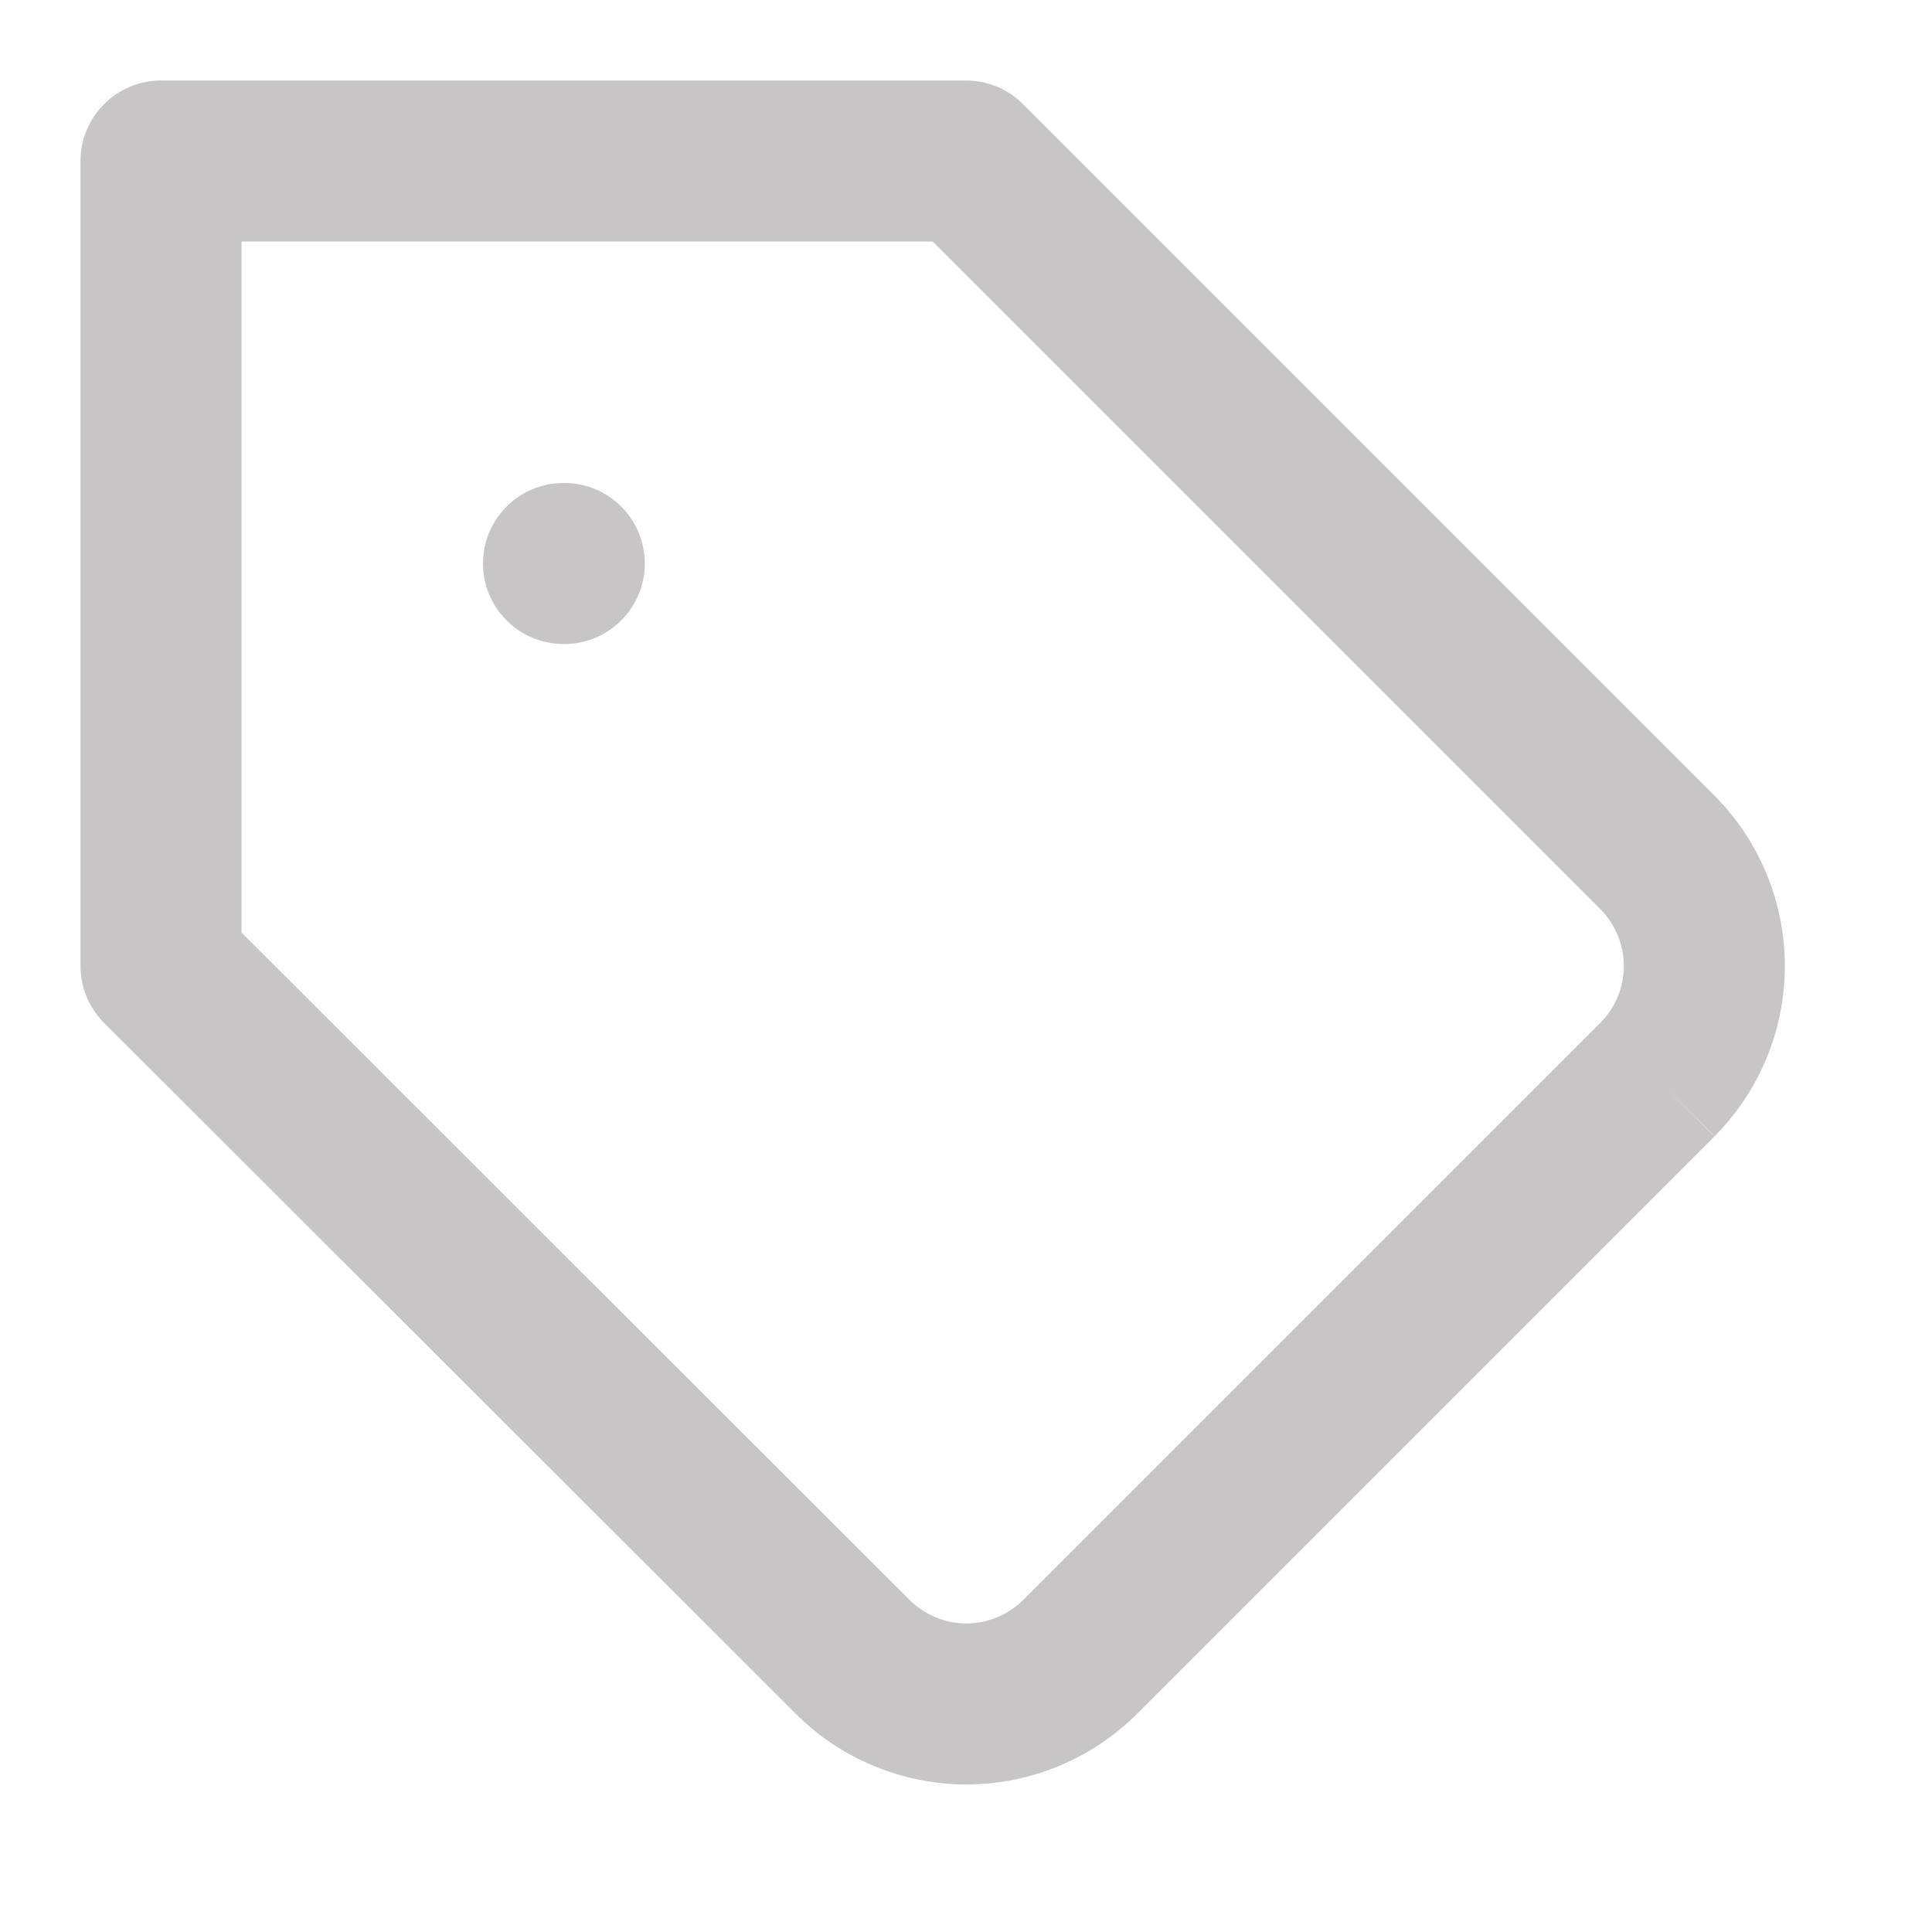
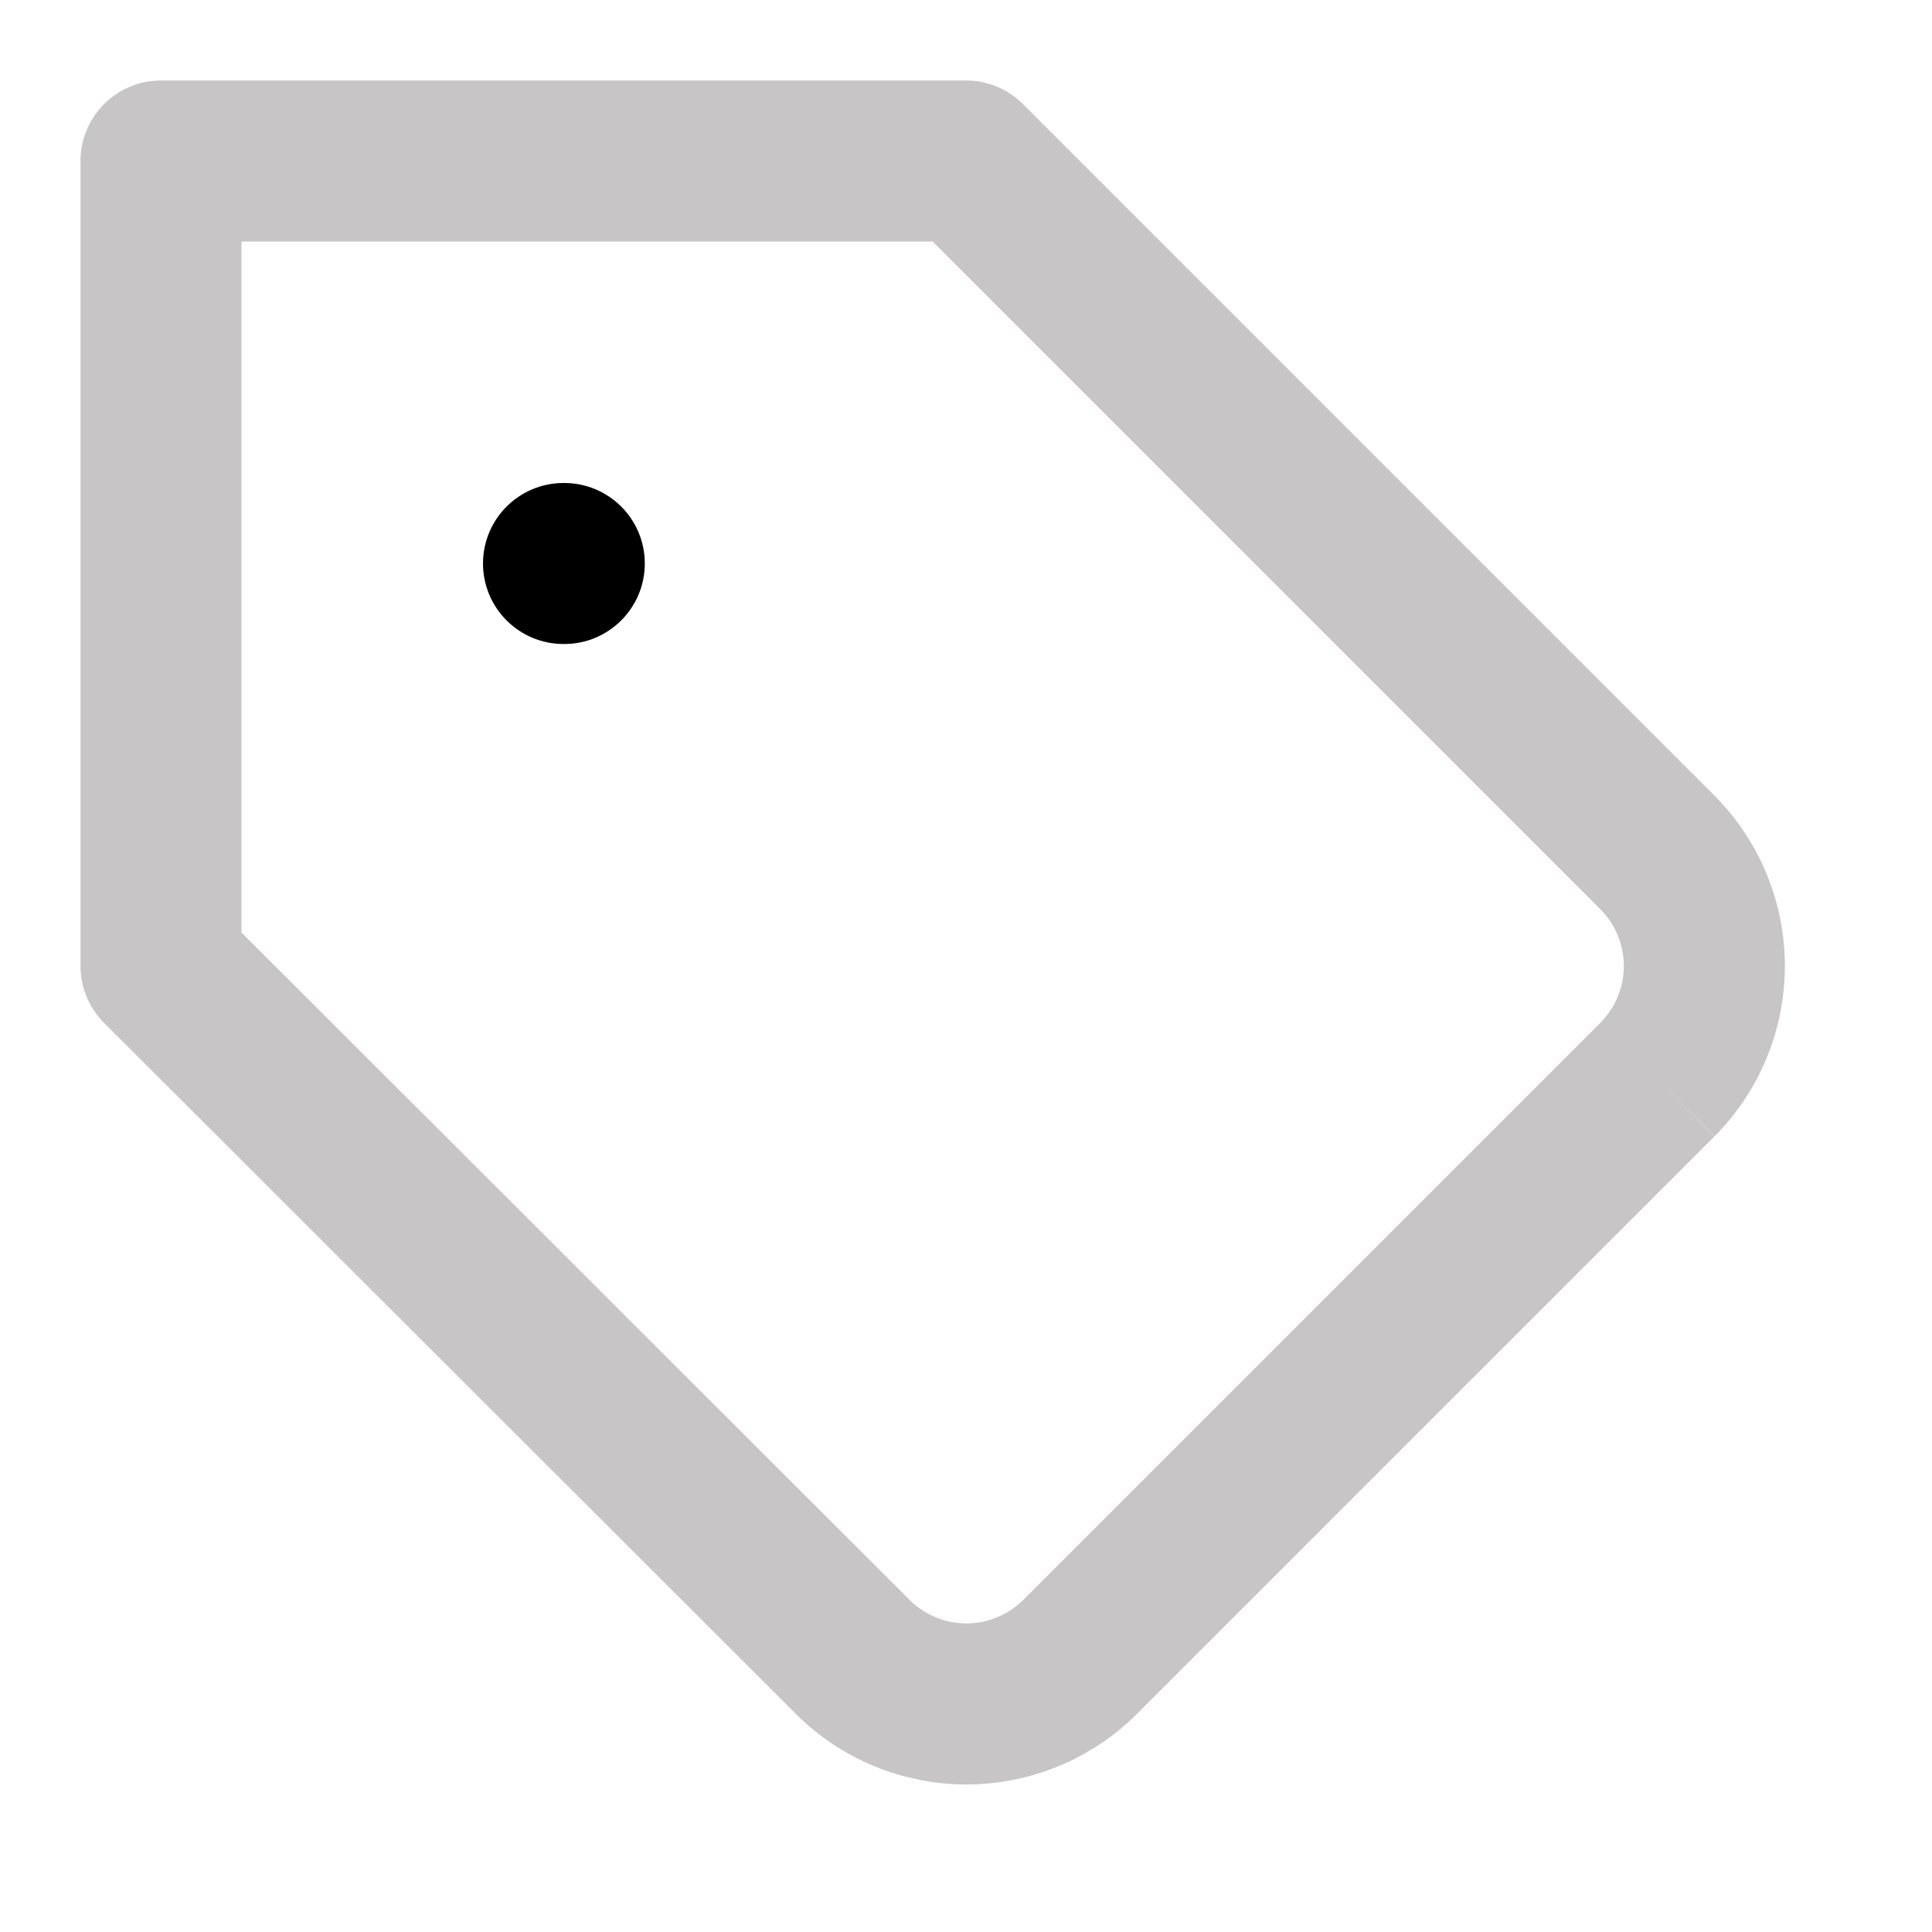
<svg xmlns="http://www.w3.org/2000/svg" width="24" height="24" viewBox="0 0 24 24" fill="none">
  <path fill-rule="evenodd" clip-rule="evenodd" d="M1 2C1 1.448 1.448 1 2 1H12C12.265 1 12.52 1.105 12.707 1.293L21.299 9.885C21.858 10.447 22.172 11.207 22.172 12C22.172 12.793 21.858 13.553 21.299 14.115L20.59 13.41L21.297 14.117L14.127 21.287C14.127 21.287 14.128 21.287 14.127 21.287C13.849 21.566 13.518 21.787 13.154 21.938C12.79 22.089 12.399 22.167 12.005 22.167C11.611 22.167 11.22 22.089 10.856 21.938C10.492 21.787 10.161 21.566 9.883 21.287C9.883 21.287 9.883 21.287 9.883 21.287L1.293 12.707C1.106 12.52 1 12.265 1 12V2ZM19.881 12.705C19.881 12.705 19.881 12.704 19.882 12.704C20.067 12.517 20.172 12.264 20.172 12C20.172 11.736 20.067 11.483 19.882 11.296C19.881 11.296 19.881 11.295 19.881 11.295L11.586 3H3V11.585L11.297 19.872L11.297 19.873C11.39 19.966 11.501 20.04 11.622 20.09C11.743 20.141 11.874 20.167 12.005 20.167C12.136 20.167 12.267 20.141 12.388 20.09C12.509 20.04 12.62 19.966 12.713 19.873L19.881 12.705Z" fill="#C7C5C5" />
-   <path fill-rule="evenodd" clip-rule="evenodd" d="M6 7C6 6.448 6.448 6 7 6H7.01C7.562 6 8.01 6.448 8.01 7C8.01 7.552 7.562 8 7.01 8H7C6.448 8 6 7.552 6 7Z" fill="#C7C5C5" />
+   <path fill-rule="evenodd" clip-rule="evenodd" d="M6 7C6 6.448 6.448 6 7 6H7.01C7.562 6 8.01 6.448 8.01 7C8.01 7.552 7.562 8 7.01 8H7C6.448 8 6 7.552 6 7Z" fill="currentColor" />
</svg>
